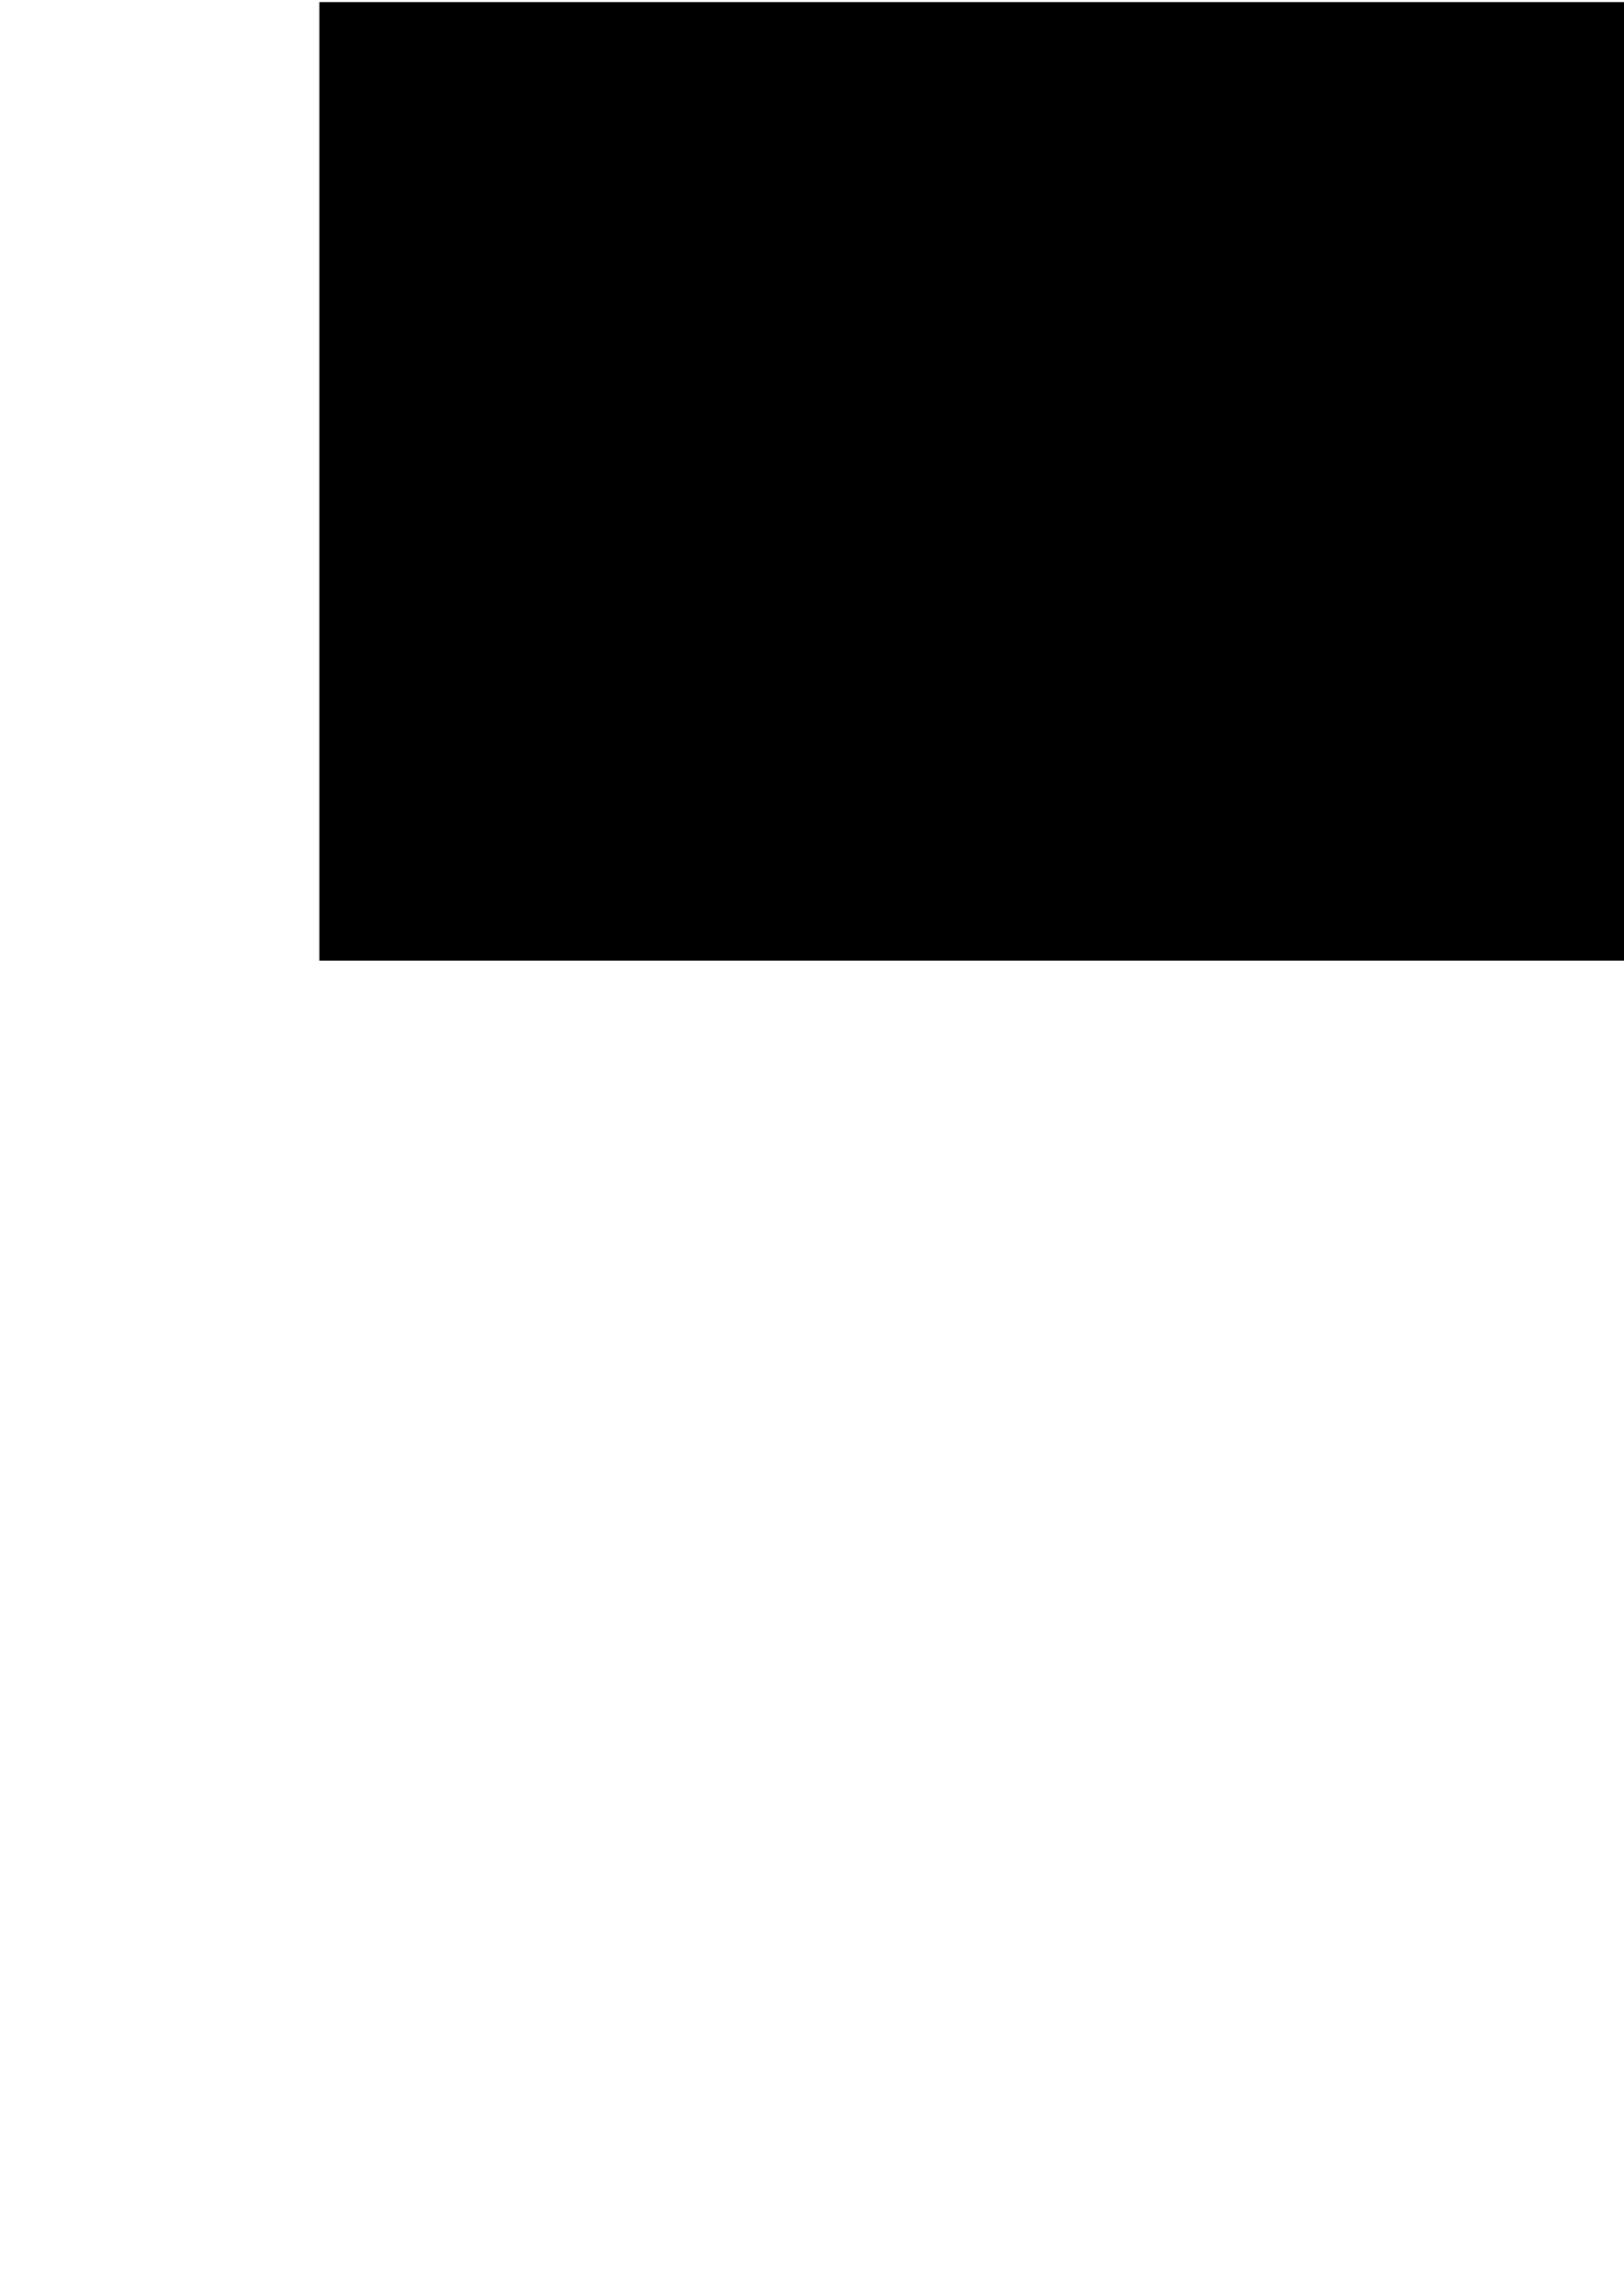
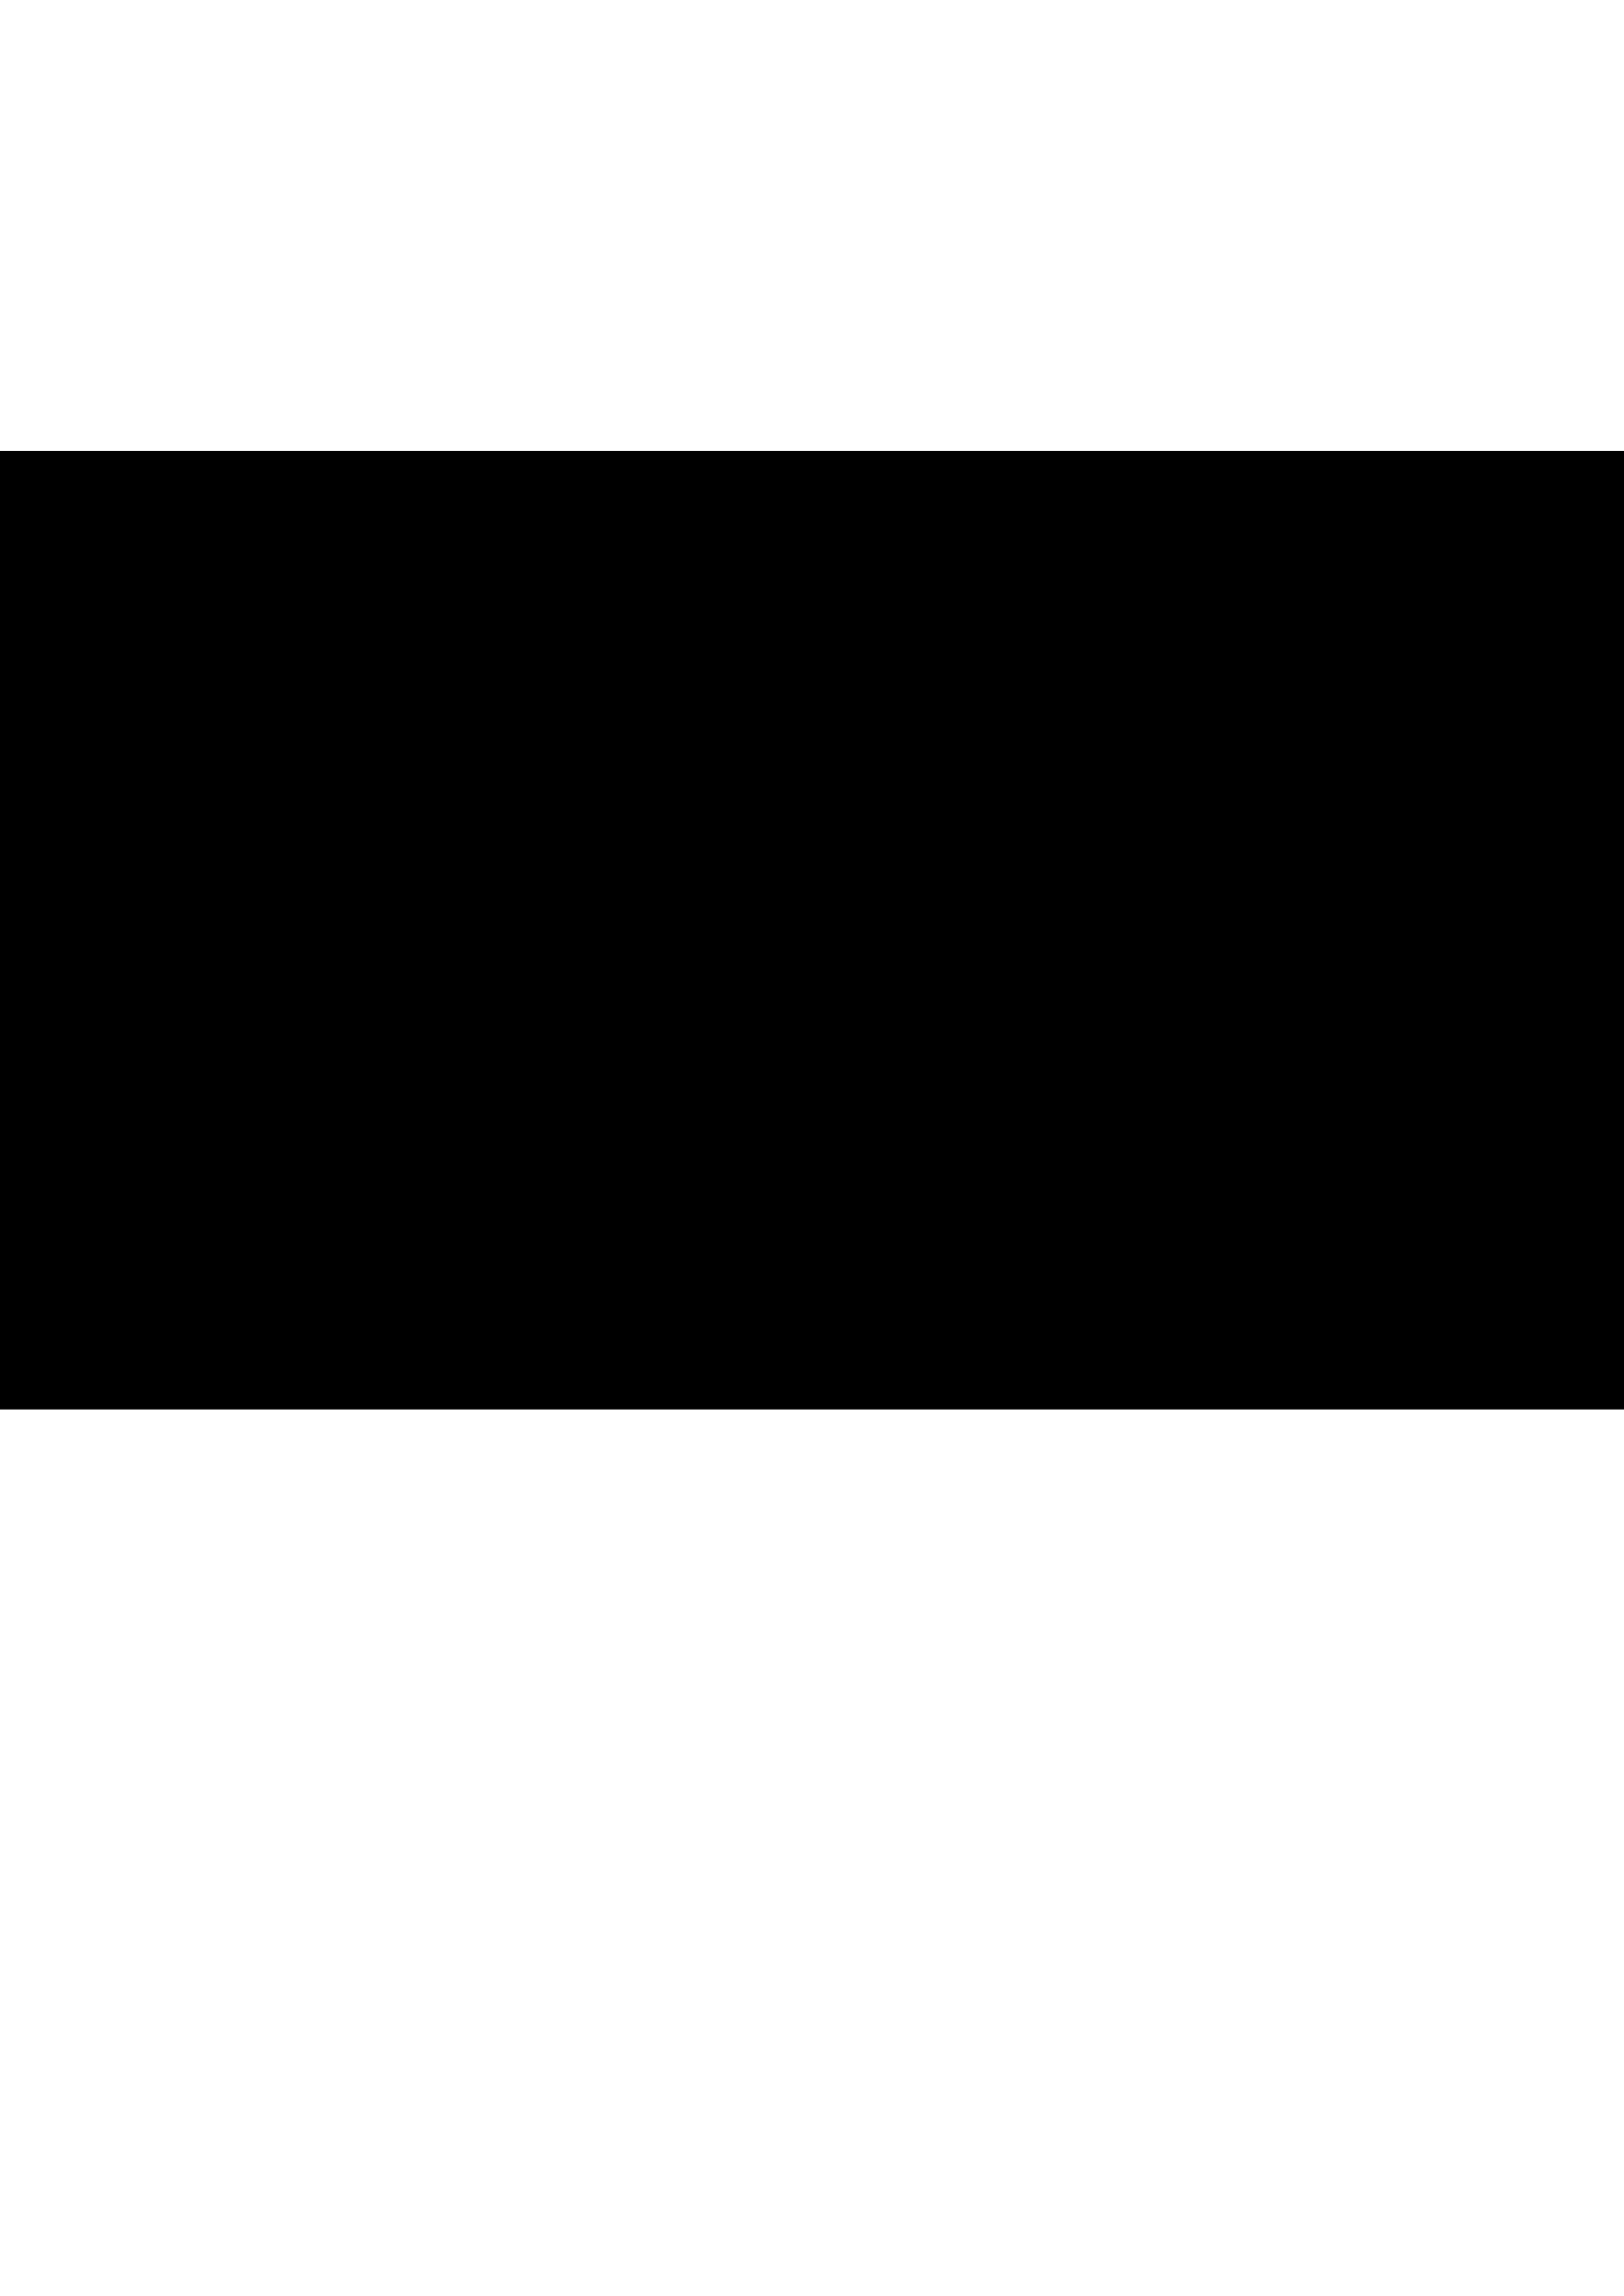
<svg xmlns="http://www.w3.org/2000/svg" xmlns:xlink="http://www.w3.org/1999/xlink" width="210mm" height="297mm" viewBox="0 0 744.094 1052.362" id="svg2" version="1.1">
  <defs id="defs4">
    <linearGradient id="linearGradient4376">
      <stop style="stop-color:#b68500;stop-opacity:1;" offset="0" id="stop4378" />
      <stop style="stop-color:#b68500;stop-opacity:0;" offset="1" id="stop4380" />
    </linearGradient>
    <linearGradient id="linearGradient4332">
      <stop style="stop-color:#b68500;stop-opacity:1;" offset="0" id="stop4334" />
      <stop style="stop-color:#b68500;stop-opacity:0;" offset="1" id="stop4336" />
    </linearGradient>
    <linearGradient xlink:href="#linearGradient4332" id="linearGradient4338" x1="407.038" y1="326.47" x2="407.038" y2="313.255" gradientUnits="userSpaceOnUse" />
    <linearGradient xlink:href="#linearGradient4332" id="linearGradient4346" gradientUnits="userSpaceOnUse" x1="407.038" y1="326.47" x2="407.038" y2="313.255" />
    <linearGradient xlink:href="#linearGradient4332" id="linearGradient4348" gradientUnits="userSpaceOnUse" x1="407.038" y1="326.47" x2="407.038" y2="313.255" />
    <linearGradient xlink:href="#linearGradient4332" id="linearGradient4350" gradientUnits="userSpaceOnUse" x1="407.038" y1="326.47" x2="407.038" y2="313.255" />
    <linearGradient xlink:href="#linearGradient4376" id="linearGradient4382" x1="408.214" y1="326.113" x2="408.214" y2="315.755" gradientUnits="userSpaceOnUse" />
    <linearGradient xlink:href="#linearGradient4376" id="linearGradient4384" gradientUnits="userSpaceOnUse" x1="408.214" y1="326.113" x2="408.214" y2="315.755" />
    <linearGradient xlink:href="#linearGradient4376" id="linearGradient4386" gradientUnits="userSpaceOnUse" x1="408.214" y1="326.113" x2="408.214" y2="315.755" />
    <linearGradient xlink:href="#linearGradient4376" id="linearGradient4388" gradientUnits="userSpaceOnUse" x1="408.214" y1="326.113" x2="408.214" y2="315.755" />
    <linearGradient xlink:href="#linearGradient4376" id="linearGradient4338-5" x1="407.038" y1="326.47" x2="407.038" y2="313.255" gradientUnits="userSpaceOnUse" />
    <linearGradient xlink:href="#linearGradient4376" id="linearGradient4348-2" gradientUnits="userSpaceOnUse" x1="407.038" y1="326.47" x2="407.038" y2="313.255" />
    <linearGradient xlink:href="#linearGradient4376" id="linearGradient4346-8" gradientUnits="userSpaceOnUse" x1="407.038" y1="326.47" x2="407.038" y2="313.255" />
    <linearGradient xlink:href="#linearGradient4376" id="linearGradient4350-9" gradientUnits="userSpaceOnUse" x1="407.038" y1="326.47" x2="407.038" y2="313.255" />
    <linearGradient xlink:href="#linearGradient4376" id="linearGradient4382-7" x1="408.214" y1="326.113" x2="408.214" y2="315.755" gradientUnits="userSpaceOnUse" />
    <linearGradient xlink:href="#linearGradient4376" id="linearGradient4386-1" gradientUnits="userSpaceOnUse" x1="408.214" y1="326.113" x2="408.214" y2="315.755" />
    <linearGradient xlink:href="#linearGradient4376" id="linearGradient4384-2" gradientUnits="userSpaceOnUse" x1="408.214" y1="326.113" x2="408.214" y2="315.755" />
    <linearGradient xlink:href="#linearGradient4376" id="linearGradient4388-9" gradientUnits="userSpaceOnUse" x1="408.214" y1="326.113" x2="408.214" y2="315.755" />
    <linearGradient xlink:href="#linearGradient4376" id="linearGradient4348-2-4" gradientUnits="userSpaceOnUse" x1="407.038" y1="326.47" x2="407.038" y2="313.255" />
    <linearGradient xlink:href="#linearGradient4376" id="linearGradient4386-1-6" gradientUnits="userSpaceOnUse" x1="408.214" y1="326.113" x2="408.214" y2="315.755" />
+     <linearGradient xlink:href="#linearGradient4376" id="linearGradient4351" gradientUnits="userSpaceOnUse" x1="408.214" y1="326.113" x2="408.214" y2="315.755" />
+     <linearGradient xlink:href="#linearGradient4376" id="linearGradient4353" gradientUnits="userSpaceOnUse" x1="408.214" y1="326.113" x2="408.214" y2="315.755" />
+     <linearGradient xlink:href="#linearGradient4376" id="linearGradient4355" gradientUnits="userSpaceOnUse" x1="408.214" y1="326.113" x2="408.214" y2="315.755" />
+     <linearGradient xlink:href="#linearGradient4332" id="linearGradient4375" gradientUnits="userSpaceOnUse" x1="407.038" y1="326.47" x2="407.038" y2="313.255" />
+     <linearGradient xlink:href="#linearGradient4332" id="linearGradient4377" gradientUnits="userSpaceOnUse" x1="407.038" y1="326.47" x2="407.038" y2="313.255" />
+     <linearGradient xlink:href="#linearGradient4332" id="linearGradient4379" gradientUnits="userSpaceOnUse" x1="407.038" y1="326.47" x2="407.038" y2="313.255" />
+     <linearGradient xlink:href="#linearGradient4332" id="linearGradient4381" gradientUnits="userSpaceOnUse" x1="407.038" y1="326.47" x2="407.038" y2="313.255" />
+     <linearGradient xlink:href="#linearGradient4376" id="linearGradient4383" gradientUnits="userSpaceOnUse" x1="408.214" y1="326.113" x2="408.214" y2="315.755" />
+     <linearGradient xlink:href="#linearGradient4376" id="linearGradient4385" gradientUnits="userSpaceOnUse" x1="408.214" y1="326.113" x2="408.214" y2="315.755" />
+     <linearGradient xlink:href="#linearGradient4376" id="linearGradient4387" gradientUnits="userSpaceOnUse" x1="408.214" y1="326.113" x2="408.214" y2="315.755" />
+     <linearGradient xlink:href="#linearGradient4376" id="linearGradient4389" gradientUnits="userSpaceOnUse" x1="408.214" y1="326.113" x2="408.214" y2="315.755" />
  </defs>
  <g id="layer1">
    <flowRoot xml:space="preserve" id="flowRoot4136-0-4-4" style="font-style:normal;font-weight:normal;font-size:70.937px;line-height:125%;font-family:sans-serif;letter-spacing:0px;word-spacing:0px;fill:#000000;fill-opacity:1;stroke:none;stroke-width:1px;stroke-linecap:butt;stroke-linejoin:miter;stroke-opacity:1" transform="translate(0,262.8571)">
      <flowRegion id="flowRegion4138-6-5-7">
        <rect id="rect4140-2-0-4" width="1094.453" height="562.427" x="-148.33" y="516.525" style="fill:#000000;fill-opacity:1;stroke:none;stroke-opacity:1" />
      </flowRegion>
      <flowPara id="flowPara4144-6-3-4" style="font-style:normal;font-variant:normal;font-weight:500;font-stretch:normal;font-size:88.671px;line-height:48%;font-family:ThaleahFat;-inkscape-font-specification:'ThaleahFat Medium';text-align:center;text-anchor:middle;fill:#000000;fill-opacity:1;stroke:none;stroke-opacity:1">WAY!!!</flowPara>
    </flowRoot>
    <flowRoot xml:space="preserve" id="flowRoot4136-0-1-6-3" style="font-style:normal;font-weight:normal;font-size:70.937px;line-height:125%;font-family:sans-serif;letter-spacing:0px;word-spacing:0px;fill:#000000;fill-opacity:1;stroke:none;stroke-width:1px;stroke-linecap:butt;stroke-linejoin:miter;stroke-opacity:1" transform="translate(0,262.8571)">
      <flowRegion id="flowRegion4138-6-8-1-0" style="fill:url(#linearGradient4348-2-4);fill-opacity:1">
        <rect id="rect4140-2-7-0-7" width="1094.453" height="562.427" x="-148.33" y="515.006" style="fill:#000000;fill-opacity:1;stroke:none;stroke-opacity:1" />
      </flowRegion>
      <flowPara id="flowPara4144-6-9-6-8" style="font-style:normal;font-variant:normal;font-weight:500;font-stretch:normal;font-size:88.671px;line-height:48%;font-family:ThaleahFat;-inkscape-font-specification:'ThaleahFat Medium';text-align:center;text-anchor:middle;fill:#000000;fill-opacity:1;stroke:none;stroke-opacity:1">WAY!!!</flowPara>
    </flowRoot>
    <g id="g4752" transform="matrix(1.025276,0,0,1.025276,-60.10218,252.1841)">
      <flowRoot style="font-style:normal;font-weight:normal;font-size:70.937px;line-height:125%;font-family:sans-serif;letter-spacing:0px;word-spacing:0px;fill:#000000;fill-opacity:1;stroke:none;stroke-width:1px;stroke-linecap:butt;stroke-linejoin:miter;stroke-opacity:1" id="flowRoot4136-1-4" xml:space="preserve">
        <flowRegion id="flowRegion4138-9-5">
          <rect style="fill:#000000;fill-opacity:1;stroke:none;stroke-opacity:1" y="474.014" x="-150.846" height="562.427" width="1094.453" id="rect4140-4-2" />
        </flowRegion>
        <flowPara style="font-style:normal;font-variant:normal;font-weight:500;font-stretch:normal;font-size:88.671px;line-height:48%;font-family:ThaleahFat;-inkscape-font-specification:'ThaleahFat Medium';text-align:center;text-anchor:middle;fill:#000000;fill-opacity:1;stroke:none;stroke-opacity:1" id="flowPara4144-78-5">MAKE</flowPara>
      </flowRoot>
      <flowRoot style="font-style:normal;font-weight:normal;font-size:70.937px;line-height:125%;font-family:sans-serif;letter-spacing:0px;word-spacing:0px;fill:#000000;fill-opacity:1;stroke:none;stroke-width:1px;stroke-linecap:butt;stroke-linejoin:miter;stroke-opacity:1" id="flowRoot4136-2-3-6" xml:space="preserve">
        <flowRegion style="fill:url(#linearGradient4386-1-6);fill-opacity:1" id="flowRegion4138-0-2-8">
          <rect style="fill:#000000;fill-opacity:1;stroke:none;stroke-opacity:1" y="472.841" x="-150.989" height="562.427" width="1094.453" id="rect4140-23-0-8" />
        </flowRegion>
        <flowPara style="font-style:normal;font-variant:normal;font-weight:500;font-stretch:normal;font-size:88.671px;line-height:48%;font-family:ThaleahFat;-inkscape-font-specification:'ThaleahFat Medium';text-align:center;letter-spacing:3.969px;text-anchor:middle;fill:#000000;fill-opacity:1;stroke:none;stroke-opacity:1" id="flowPara4144-7-6-4">MAKE</flowPara>
      </flowRoot>
    </g>
-     <rect style="opacity:1;fill:#000000;fill-opacity:1;stroke:none;stroke-width:4;stroke-miterlimit:4;stroke-dasharray:none;stroke-opacity:1" id="rect4181" width="949.664" height="439.334" x="146.341" y="0.966" rx="0" ry="0" />
+     <rect style="opacity:1;fill:#000000;fill-opacity:1;stroke:none;stroke-width:4;stroke-miterlimit:4;stroke-dasharray:none;stroke-opacity:1" id="rect4181" width="949.664" height="439.334" x="-7.945" y="206.681" rx="0" ry="0" />
    <flowRoot xml:space="preserve" id="flowRoot4146" style="fill:black;stroke:none;stroke-opacity:1;stroke-width:1px;stroke-linejoin:miter;stroke-linecap:butt;fill-opacity:1;font-family:sans-serif;font-style:normal;font-weight:normal;font-size:40px;line-height:125%;letter-spacing:0px;word-spacing:0px">
      <flowRegion id="flowRegion4148">
        <rect id="rect4150" width="137.143" height="80" x="5.714" y="318.076" />
      </flowRegion>
      <flowPara id="flowPara4152" />
    </flowRoot>
-     <g id="g4409" transform="matrix(5.347561,0,0,5.347561,-1560.589,-1570.273)">
+     <g id="g4409" transform="matrix(5.347561,0,0,5.347561,-1714.875,-1364.559)">
      <flowRoot transform="translate(0.8009431,6.994924)" style="font-style:normal;font-weight:normal;font-size:66.694px;line-height:125%;font-family:sans-serif;letter-spacing:0px;word-spacing:0px;fill:#354e61;fill-opacity:1;stroke:none;stroke-width:1px;stroke-linecap:butt;stroke-linejoin:miter;stroke-opacity:1" id="flowRoot4136" xml:space="preserve">
        <flowRegion id="flowRegion4138">
          <rect style="fill:#354e61;fill-opacity:1;stroke:none;stroke-opacity:1" y="299.64" x="-106.844" height="528.789" width="1028.995" id="rect4140" />
        </flowRegion>
        <flowPara style="font-style:normal;font-variant:normal;font-weight:500;font-stretch:normal;font-size:83.368px;line-height:48%;font-family:ThaleahFat;-inkscape-font-specification:'ThaleahFat Medium';text-align:center;text-anchor:middle;fill:#354e61;fill-opacity:1;stroke:none;stroke-opacity:1" id="flowPara4144">MAKE</flowPara>
      </flowRoot>
      <flowRoot transform="translate(3.166203,46.96386)" style="font-style:normal;font-weight:normal;font-size:66.694px;line-height:125%;font-family:sans-serif;letter-spacing:0px;word-spacing:0px;fill:#354e61;fill-opacity:1;stroke:none;stroke-width:1px;stroke-linecap:butt;stroke-linejoin:miter;stroke-opacity:1" id="flowRoot4136-0" xml:space="preserve">
        <flowRegion id="flowRegion4138-6">
          <rect style="fill:#354e61;fill-opacity:1;stroke:none;stroke-opacity:1" y="299.64" x="-106.844" height="528.789" width="1028.995" id="rect4140-2" />
        </flowRegion>
        <flowPara style="font-style:normal;font-variant:normal;font-weight:500;font-stretch:normal;font-size:83.368px;line-height:48%;font-family:ThaleahFat;-inkscape-font-specification:'ThaleahFat Medium';text-align:center;text-anchor:middle;fill:#354e61;fill-opacity:1;stroke:none;stroke-opacity:1" id="flowPara4144-6">WAY!!!</flowPara>
      </flowRoot>
      <flowRoot transform="translate(3.1662,45.53529)" style="font-style:normal;font-weight:normal;font-size:66.694px;line-height:125%;font-family:sans-serif;letter-spacing:0px;word-spacing:0px;fill:url(#linearGradient4338);fill-opacity:1;stroke:none;stroke-width:1px;stroke-linecap:butt;stroke-linejoin:miter;stroke-opacity:1" id="flowRoot4136-0-1" xml:space="preserve">
        <flowRegion style="fill:url(#linearGradient4348);fill-opacity:1" id="flowRegion4138-6-8">
          <rect style="fill:url(#linearGradient4346);fill-opacity:1;stroke:none;stroke-opacity:1" y="299.64" x="-106.844" height="528.789" width="1028.995" id="rect4140-2-7" />
        </flowRegion>
        <flowPara style="font-style:normal;font-variant:normal;font-weight:500;font-stretch:normal;font-size:83.368px;line-height:48%;font-family:ThaleahFat;-inkscape-font-specification:'ThaleahFat Medium';text-align:center;text-anchor:middle;fill:url(#linearGradient4350);fill-opacity:1;stroke:none;stroke-opacity:1" id="flowPara4144-6-9">WAY!!!</flowPara>
      </flowRoot>
      <flowRoot transform="translate(0.6662025,5.892441)" style="font-style:normal;font-weight:normal;font-size:66.694px;line-height:125%;font-family:sans-serif;letter-spacing:0px;word-spacing:0px;fill:url(#linearGradient4382);fill-opacity:1;stroke:none;stroke-width:1px;stroke-linecap:butt;stroke-linejoin:miter;stroke-opacity:1" id="flowRoot4136-2" xml:space="preserve">
        <flowRegion style="fill:url(#linearGradient4386);fill-opacity:1" id="flowRegion4138-0">
          <rect style="fill:url(#linearGradient4384);fill-opacity:1;stroke:none;stroke-opacity:1" y="299.64" x="-106.844" height="528.789" width="1028.995" id="rect4140-23" />
        </flowRegion>
        <flowPara style="font-style:normal;font-variant:normal;font-weight:500;font-stretch:normal;font-size:83.368px;line-height:48%;font-family:ThaleahFat;-inkscape-font-specification:'ThaleahFat Medium';text-align:center;text-anchor:middle;fill:url(#linearGradient4388);fill-opacity:1;stroke:none;stroke-opacity:1" id="flowPara4144-7">MAKE</flowPara>
      </flowRoot>
    </g>
    <g transform="translate(-6.428573,357.3214)" id="g4409-3">
      <flowRoot transform="translate(0.8009431,6.994924)" style="font-style:normal;font-weight:normal;font-size:66.694px;line-height:125%;font-family:sans-serif;letter-spacing:0px;word-spacing:0px;fill:#354e61;fill-opacity:1;stroke:none;stroke-width:1px;stroke-linecap:butt;stroke-linejoin:miter;stroke-opacity:1" id="flowRoot4136-1" xml:space="preserve">
        <flowRegion id="flowRegion4138-9">
          <rect style="fill:#354e61;fill-opacity:1;stroke:none;stroke-opacity:1" y="299.64" x="-106.844" height="528.789" width="1028.995" id="rect4140-4" />
        </flowRegion>
        <flowPara style="font-style:normal;font-variant:normal;font-weight:500;font-stretch:normal;font-size:83.368px;line-height:48%;font-family:ThaleahFat;-inkscape-font-specification:'ThaleahFat Medium';text-align:center;text-anchor:middle;fill:#354e61;fill-opacity:1;stroke:none;stroke-opacity:1" id="flowPara4144-78">MAKE</flowPara>
      </flowRoot>
      <flowRoot transform="translate(3.166203,46.96386)" style="font-style:normal;font-weight:normal;font-size:66.694px;line-height:125%;font-family:sans-serif;letter-spacing:0px;word-spacing:0px;fill:#354e61;fill-opacity:1;stroke:none;stroke-width:1px;stroke-linecap:butt;stroke-linejoin:miter;stroke-opacity:1" id="flowRoot4136-0-4" xml:space="preserve">
        <flowRegion id="flowRegion4138-6-5">
          <rect style="fill:#354e61;fill-opacity:1;stroke:none;stroke-opacity:1" y="299.64" x="-106.844" height="528.789" width="1028.995" id="rect4140-2-0" />
        </flowRegion>
        <flowPara style="font-style:normal;font-variant:normal;font-weight:500;font-stretch:normal;font-size:83.368px;line-height:48%;font-family:ThaleahFat;-inkscape-font-specification:'ThaleahFat Medium';text-align:center;text-anchor:middle;fill:#354e61;fill-opacity:1;stroke:none;stroke-opacity:1" id="flowPara4144-6-3">WAY!!!</flowPara>
      </flowRoot>
      <flowRoot transform="translate(3.1662,45.53529)" style="font-style:normal;font-weight:normal;font-size:66.694px;line-height:125%;font-family:sans-serif;letter-spacing:0px;word-spacing:0px;fill:url(#linearGradient4338-5);fill-opacity:1;stroke:none;stroke-width:1px;stroke-linecap:butt;stroke-linejoin:miter;stroke-opacity:1" id="flowRoot4136-0-1-6" xml:space="preserve">
        <flowRegion style="fill:url(#linearGradient4348-2);fill-opacity:1" id="flowRegion4138-6-8-1">
          <rect style="fill:url(#linearGradient4346-8);fill-opacity:1;stroke:none;stroke-opacity:1" y="299.64" x="-106.844" height="528.789" width="1028.995" id="rect4140-2-7-0" />
        </flowRegion>
        <flowPara style="font-style:normal;font-variant:normal;font-weight:500;font-stretch:normal;font-size:83.368px;line-height:48%;font-family:ThaleahFat;-inkscape-font-specification:'ThaleahFat Medium';text-align:center;text-anchor:middle;fill:url(#linearGradient4350-9);fill-opacity:1;stroke:none;stroke-opacity:1" id="flowPara4144-6-9-6">WAY!!!</flowPara>
      </flowRoot>
      <flowRoot transform="translate(0.6662025,5.892441)" style="font-style:normal;font-weight:normal;font-size:66.694px;line-height:125%;font-family:sans-serif;letter-spacing:0px;word-spacing:0px;fill:url(#linearGradient4382-7);fill-opacity:1;stroke:none;stroke-width:1px;stroke-linecap:butt;stroke-linejoin:miter;stroke-opacity:1" id="flowRoot4136-2-3" xml:space="preserve">
        <flowRegion style="fill:url(#linearGradient4386-1);fill-opacity:1" id="flowRegion4138-0-2">
          <rect style="fill:url(#linearGradient4384-2);fill-opacity:1;stroke:none;stroke-opacity:1" y="299.64" x="-106.844" height="528.789" width="1028.995" id="rect4140-23-0" />
        </flowRegion>
        <flowPara style="font-style:normal;font-variant:normal;font-weight:500;font-stretch:normal;font-size:83.368px;line-height:48%;font-family:ThaleahFat;-inkscape-font-specification:'ThaleahFat Medium';text-align:center;text-anchor:middle;fill:url(#linearGradient4388-9);fill-opacity:1;stroke:none;stroke-opacity:1" id="flowPara4144-7-6">MAKE</flowPara>
      </flowRoot>
    </g>
+     <g id="g4409-5" transform="matrix(5.347561,0,0,5.347561,-1750.333,-1875.687)">
+       <flowRoot transform="translate(0.8009431,6.994924)" style="font-style:normal;font-weight:normal;font-size:66.694px;line-height:125%;font-family:sans-serif;letter-spacing:0px;word-spacing:0px;fill:#354e61;fill-opacity:1;stroke:none;stroke-width:1px;stroke-linecap:butt;stroke-linejoin:miter;stroke-opacity:1" id="flowRoot4136-6" xml:space="preserve">
+         <flowRegion id="flowRegion4138-2">
+           <rect style="fill:#354e61;fill-opacity:1;stroke:none;stroke-opacity:1" y="299.64" x="-106.844" height="528.789" width="1028.995" id="rect4140-9" />
+         </flowRegion>
+         <flowPara style="font-style:normal;font-variant:normal;font-weight:500;font-stretch:normal;font-size:83.368px;line-height:48%;font-family:ThaleahFat;-inkscape-font-specification:'ThaleahFat Medium';text-align:center;text-anchor:middle;fill:#354e61;fill-opacity:1;stroke:none;stroke-opacity:1" id="flowPara4144-1">MAKE</flowPara>
+       </flowRoot>
+       <flowRoot transform="translate(3.166203,46.96386)" style="font-style:normal;font-weight:normal;font-size:66.694px;line-height:125%;font-family:sans-serif;letter-spacing:0px;word-spacing:0px;fill:#354e61;fill-opacity:1;stroke:none;stroke-width:1px;stroke-linecap:butt;stroke-linejoin:miter;stroke-opacity:1" id="flowRoot4136-0-2" xml:space="preserve">
+         <flowRegion id="flowRegion4138-6-7">
+           <rect style="fill:#354e61;fill-opacity:1;stroke:none;stroke-opacity:1" y="299.64" x="-106.844" height="528.789" width="1028.995" id="rect4140-2-09" />
+         </flowRegion>
+         <flowPara style="font-style:normal;font-variant:normal;font-weight:500;font-stretch:normal;font-size:83.368px;line-height:48%;font-family:ThaleahFat;-inkscape-font-specification:'ThaleahFat Medium';text-align:center;text-anchor:middle;fill:#354e61;fill-opacity:1;stroke:none;stroke-opacity:1" id="flowPara4144-6-36">WAY!!!</flowPara>
+       </flowRoot>
+       <flowRoot transform="translate(3.1662,45.53529)" style="font-style:normal;font-weight:normal;font-size:66.694px;line-height:125%;font-family:sans-serif;letter-spacing:0px;word-spacing:0px;fill:url(#linearGradient4381);fill-opacity:1;stroke:none;stroke-width:1px;stroke-linecap:butt;stroke-linejoin:miter;stroke-opacity:1" id="flowRoot4136-0-1-0" xml:space="preserve">
+         <flowRegion style="fill:url(#linearGradient4377);fill-opacity:1" id="flowRegion4138-6-8-6">
+           <rect style="fill:url(#linearGradient4375);fill-opacity:1;stroke:none;stroke-opacity:1" y="299.64" x="-106.844" height="528.789" width="1028.995" id="rect4140-2-7-2" />
+         </flowRegion>
+         <flowPara style="font-style:normal;font-variant:normal;font-weight:500;font-stretch:normal;font-size:83.368px;line-height:48%;font-family:ThaleahFat;-inkscape-font-specification:'ThaleahFat Medium';text-align:center;text-anchor:middle;fill:url(#linearGradient4379);fill-opacity:1;stroke:none;stroke-opacity:1" id="flowPara4144-6-9-61">WAY!!!</flowPara>
+       </flowRoot>
+       <flowRoot transform="translate(0.6662025,5.892441)" style="font-style:normal;font-weight:normal;font-size:66.694px;line-height:125%;font-family:sans-serif;letter-spacing:0px;word-spacing:0px;fill:url(#linearGradient4389);fill-opacity:1;stroke:none;stroke-width:1px;stroke-linecap:butt;stroke-linejoin:miter;stroke-opacity:1" id="flowRoot4136-2-8" xml:space="preserve">
+         <flowRegion style="fill:url(#linearGradient4385);fill-opacity:1" id="flowRegion4138-0-7">
+           <rect style="fill:url(#linearGradient4383);fill-opacity:1;stroke:none;stroke-opacity:1" y="299.64" x="-106.844" height="528.789" width="1028.995" id="rect4140-23-9" />
+         </flowRegion>
+         <flowPara style="font-style:normal;font-variant:normal;font-weight:500;font-stretch:normal;font-size:83.368px;line-height:48%;font-family:ThaleahFat;-inkscape-font-specification:'ThaleahFat Medium';text-align:center;text-anchor:middle;fill:url(#linearGradient4387);fill-opacity:1;stroke:none;stroke-opacity:1" id="flowPara4144-7-2">MAKE</flowPara>
+       </flowRoot>
+     </g>
  </g>
</svg>
